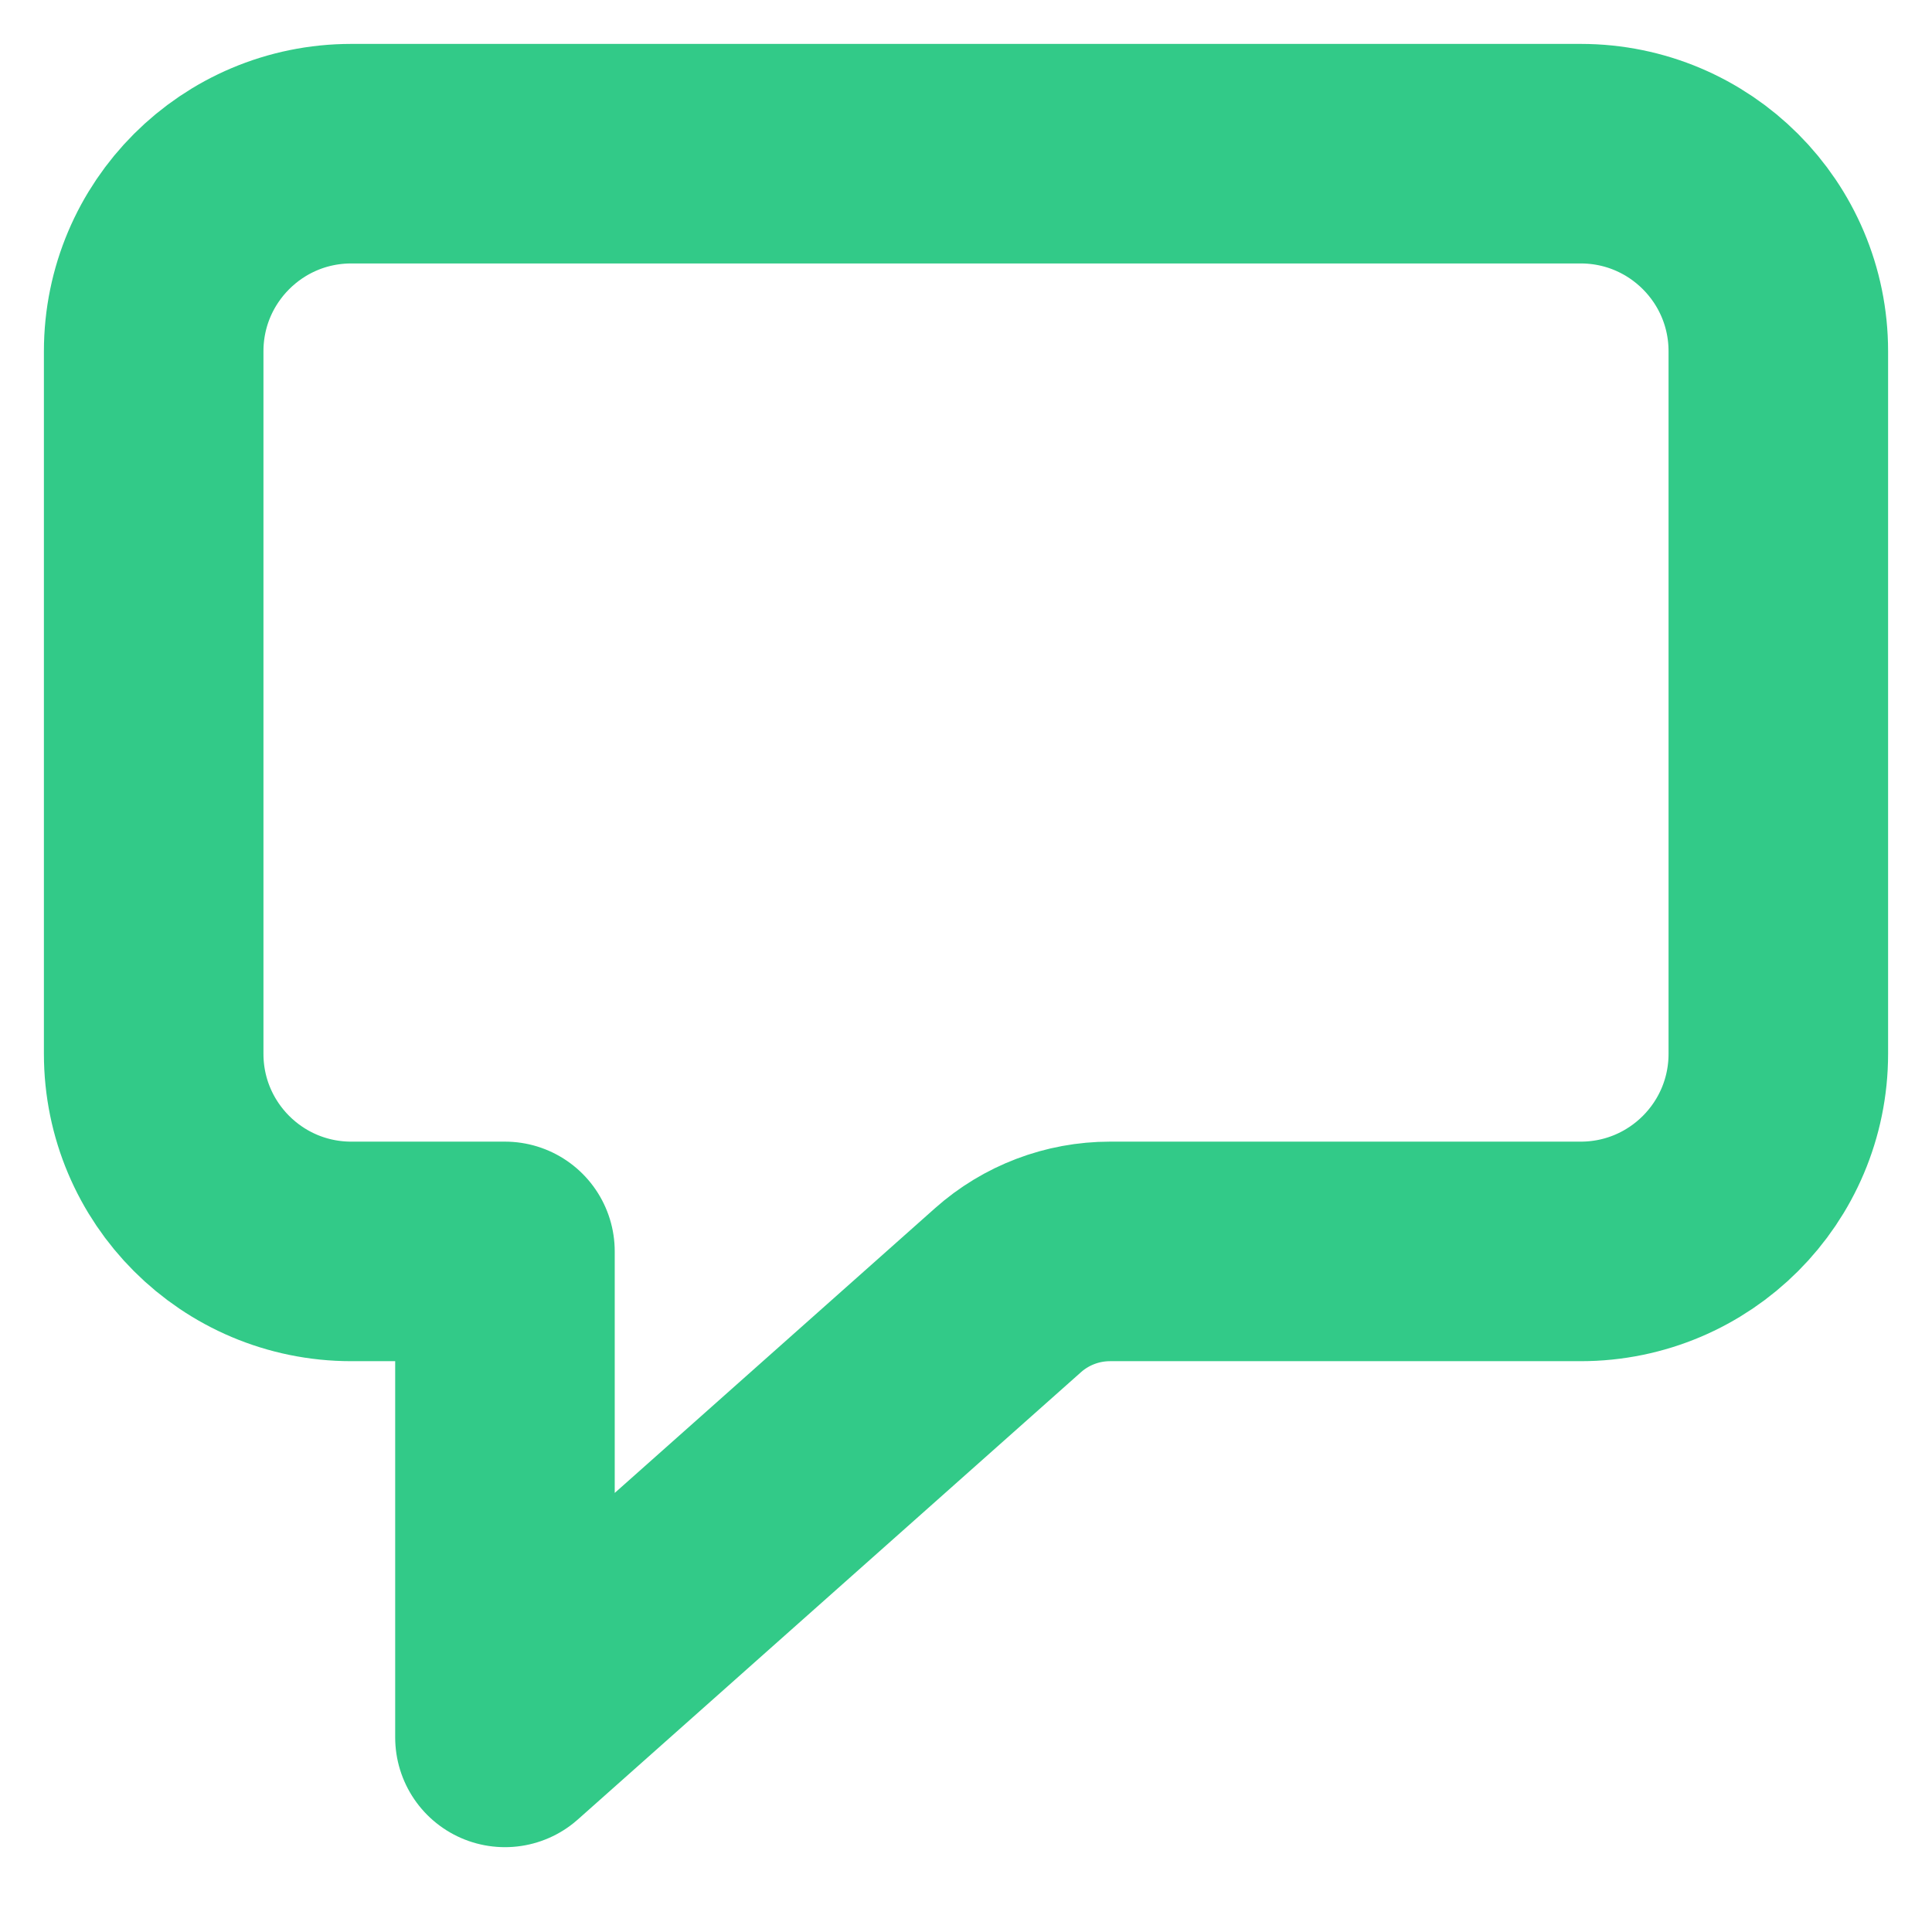
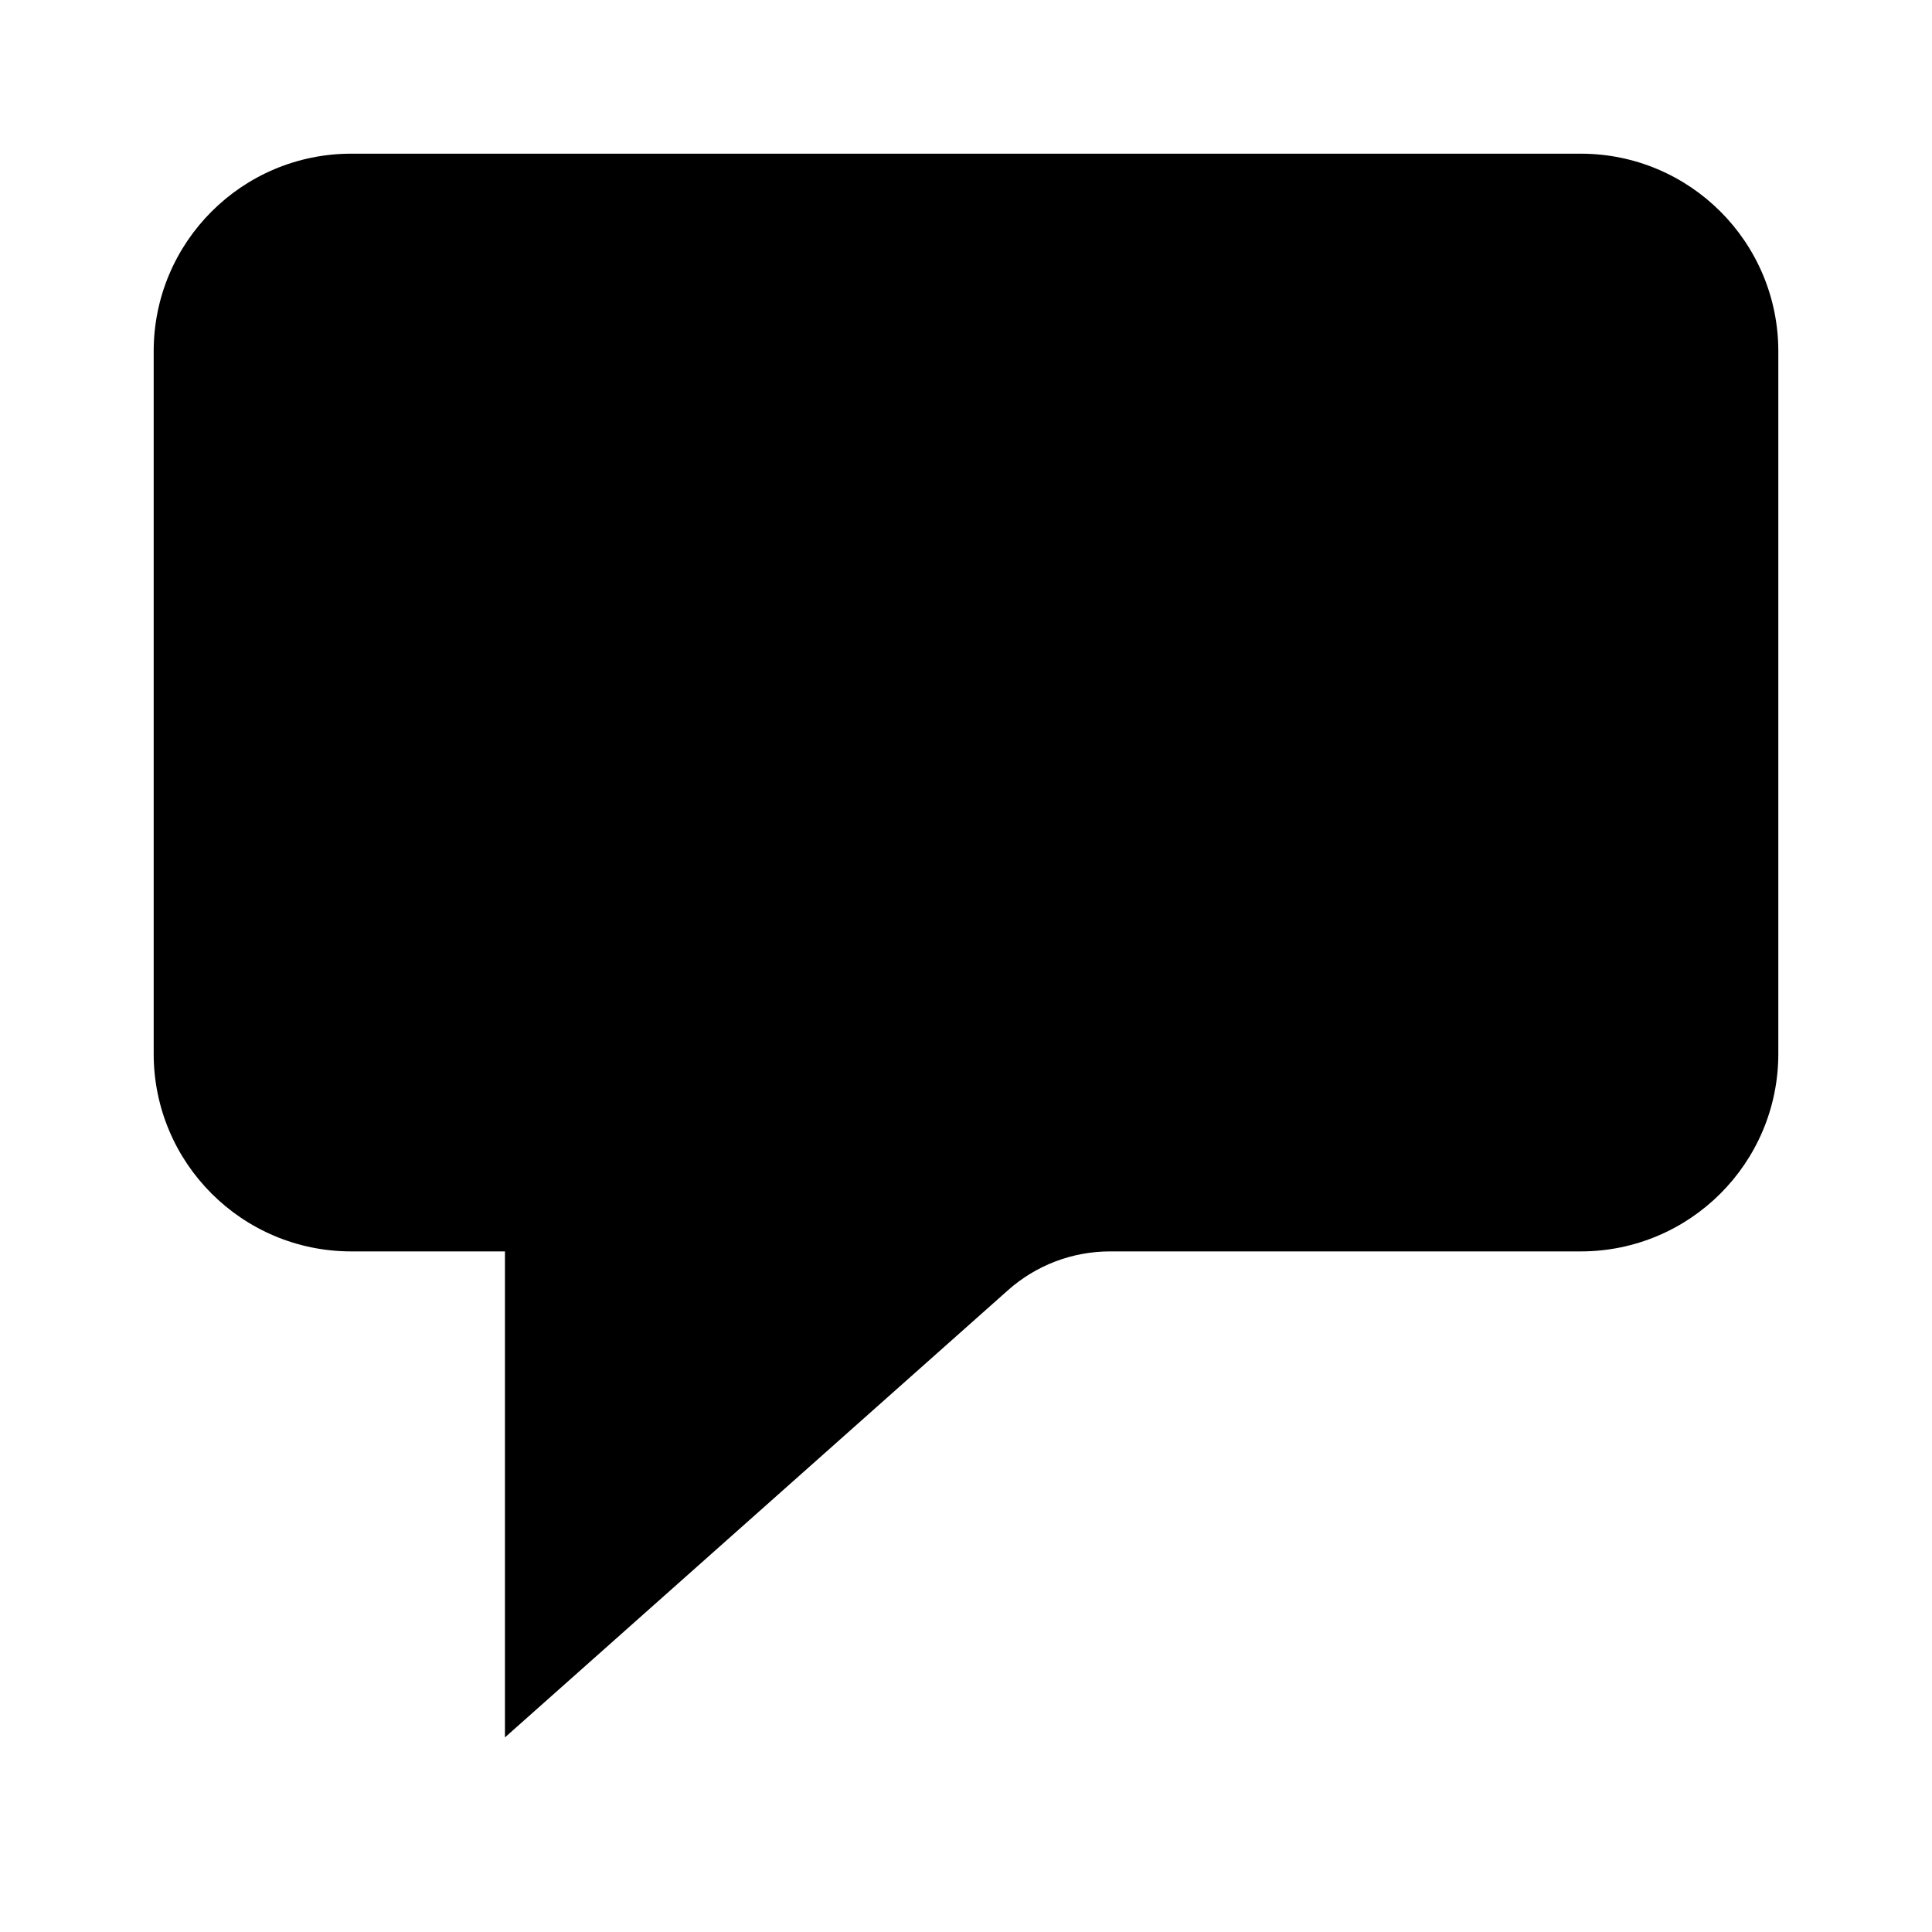
- <svg xmlns="http://www.w3.org/2000/svg" width="22" height="22" fill="none" viewBox="0 0 22 22">
-   <path fill-rule="evenodd" stroke="#32CA88" stroke-linejoin="round" stroke-width="2.5" d="M18 1.75c.621 0 1.184.252 1.591.659.407.407.659.97.659 1.591v8c0 .621-.252 1.184-.659 1.591-.407.407-.97.659-1.591.659h-5.36c-.428 0-.842.157-1.162.442L5.75 19.784V14.25H4c-.621 0-1.184-.252-1.591-.659-.407-.407-.659-.97-.659-1.591V4c0-.621.252-1.184.659-1.591.407-.407.97-.659 1.591-.659h14z" clip-rule="evenodd" />
+ <svg xmlns="http://www.w3.org/2000/svg" width="22" height="22" viewBox="0 0 22 22">
+   <path fill-rule="evenodd" stroke-linejoin="round" stroke-width="2.5" d="M18 1.75c.621 0 1.184.252 1.591.659.407.407.659.97.659 1.591v8c0 .621-.252 1.184-.659 1.591-.407.407-.97.659-1.591.659h-5.36c-.428 0-.842.157-1.162.442L5.75 19.784V14.25H4c-.621 0-1.184-.252-1.591-.659-.407-.407-.659-.97-.659-1.591V4c0-.621.252-1.184.659-1.591.407-.407.97-.659 1.591-.659h14z" clip-rule="evenodd" />
</svg>
